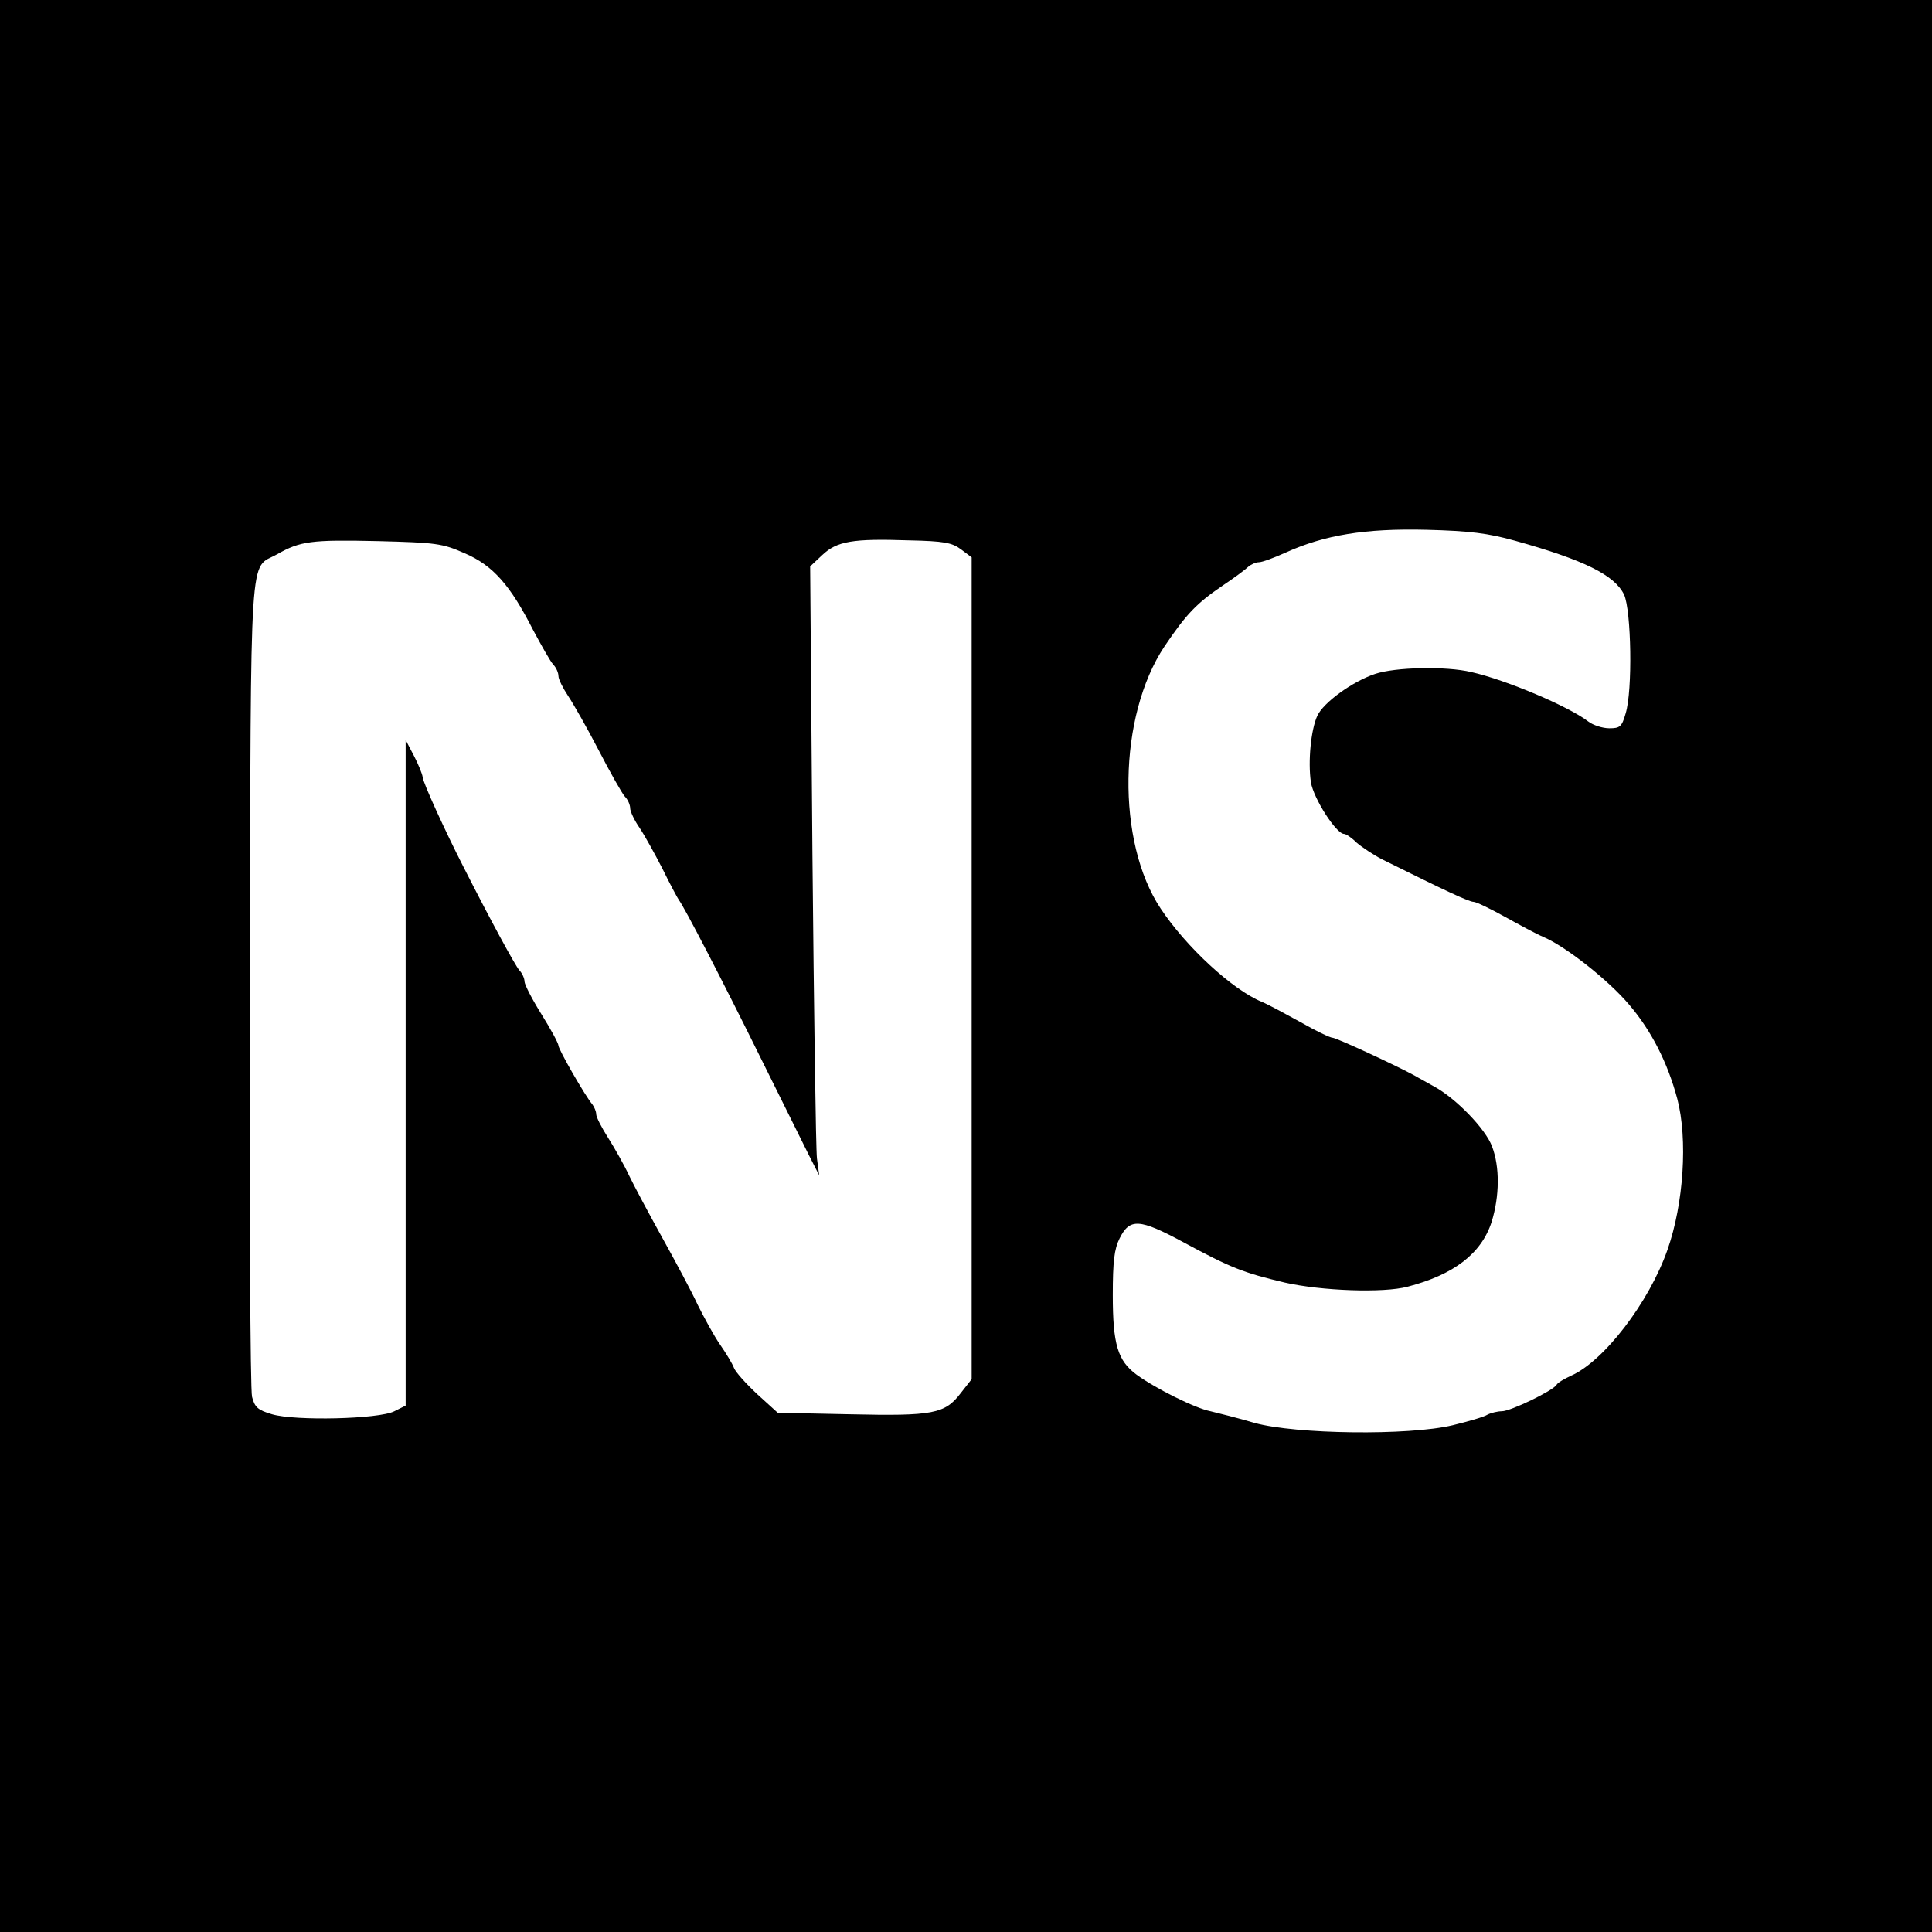
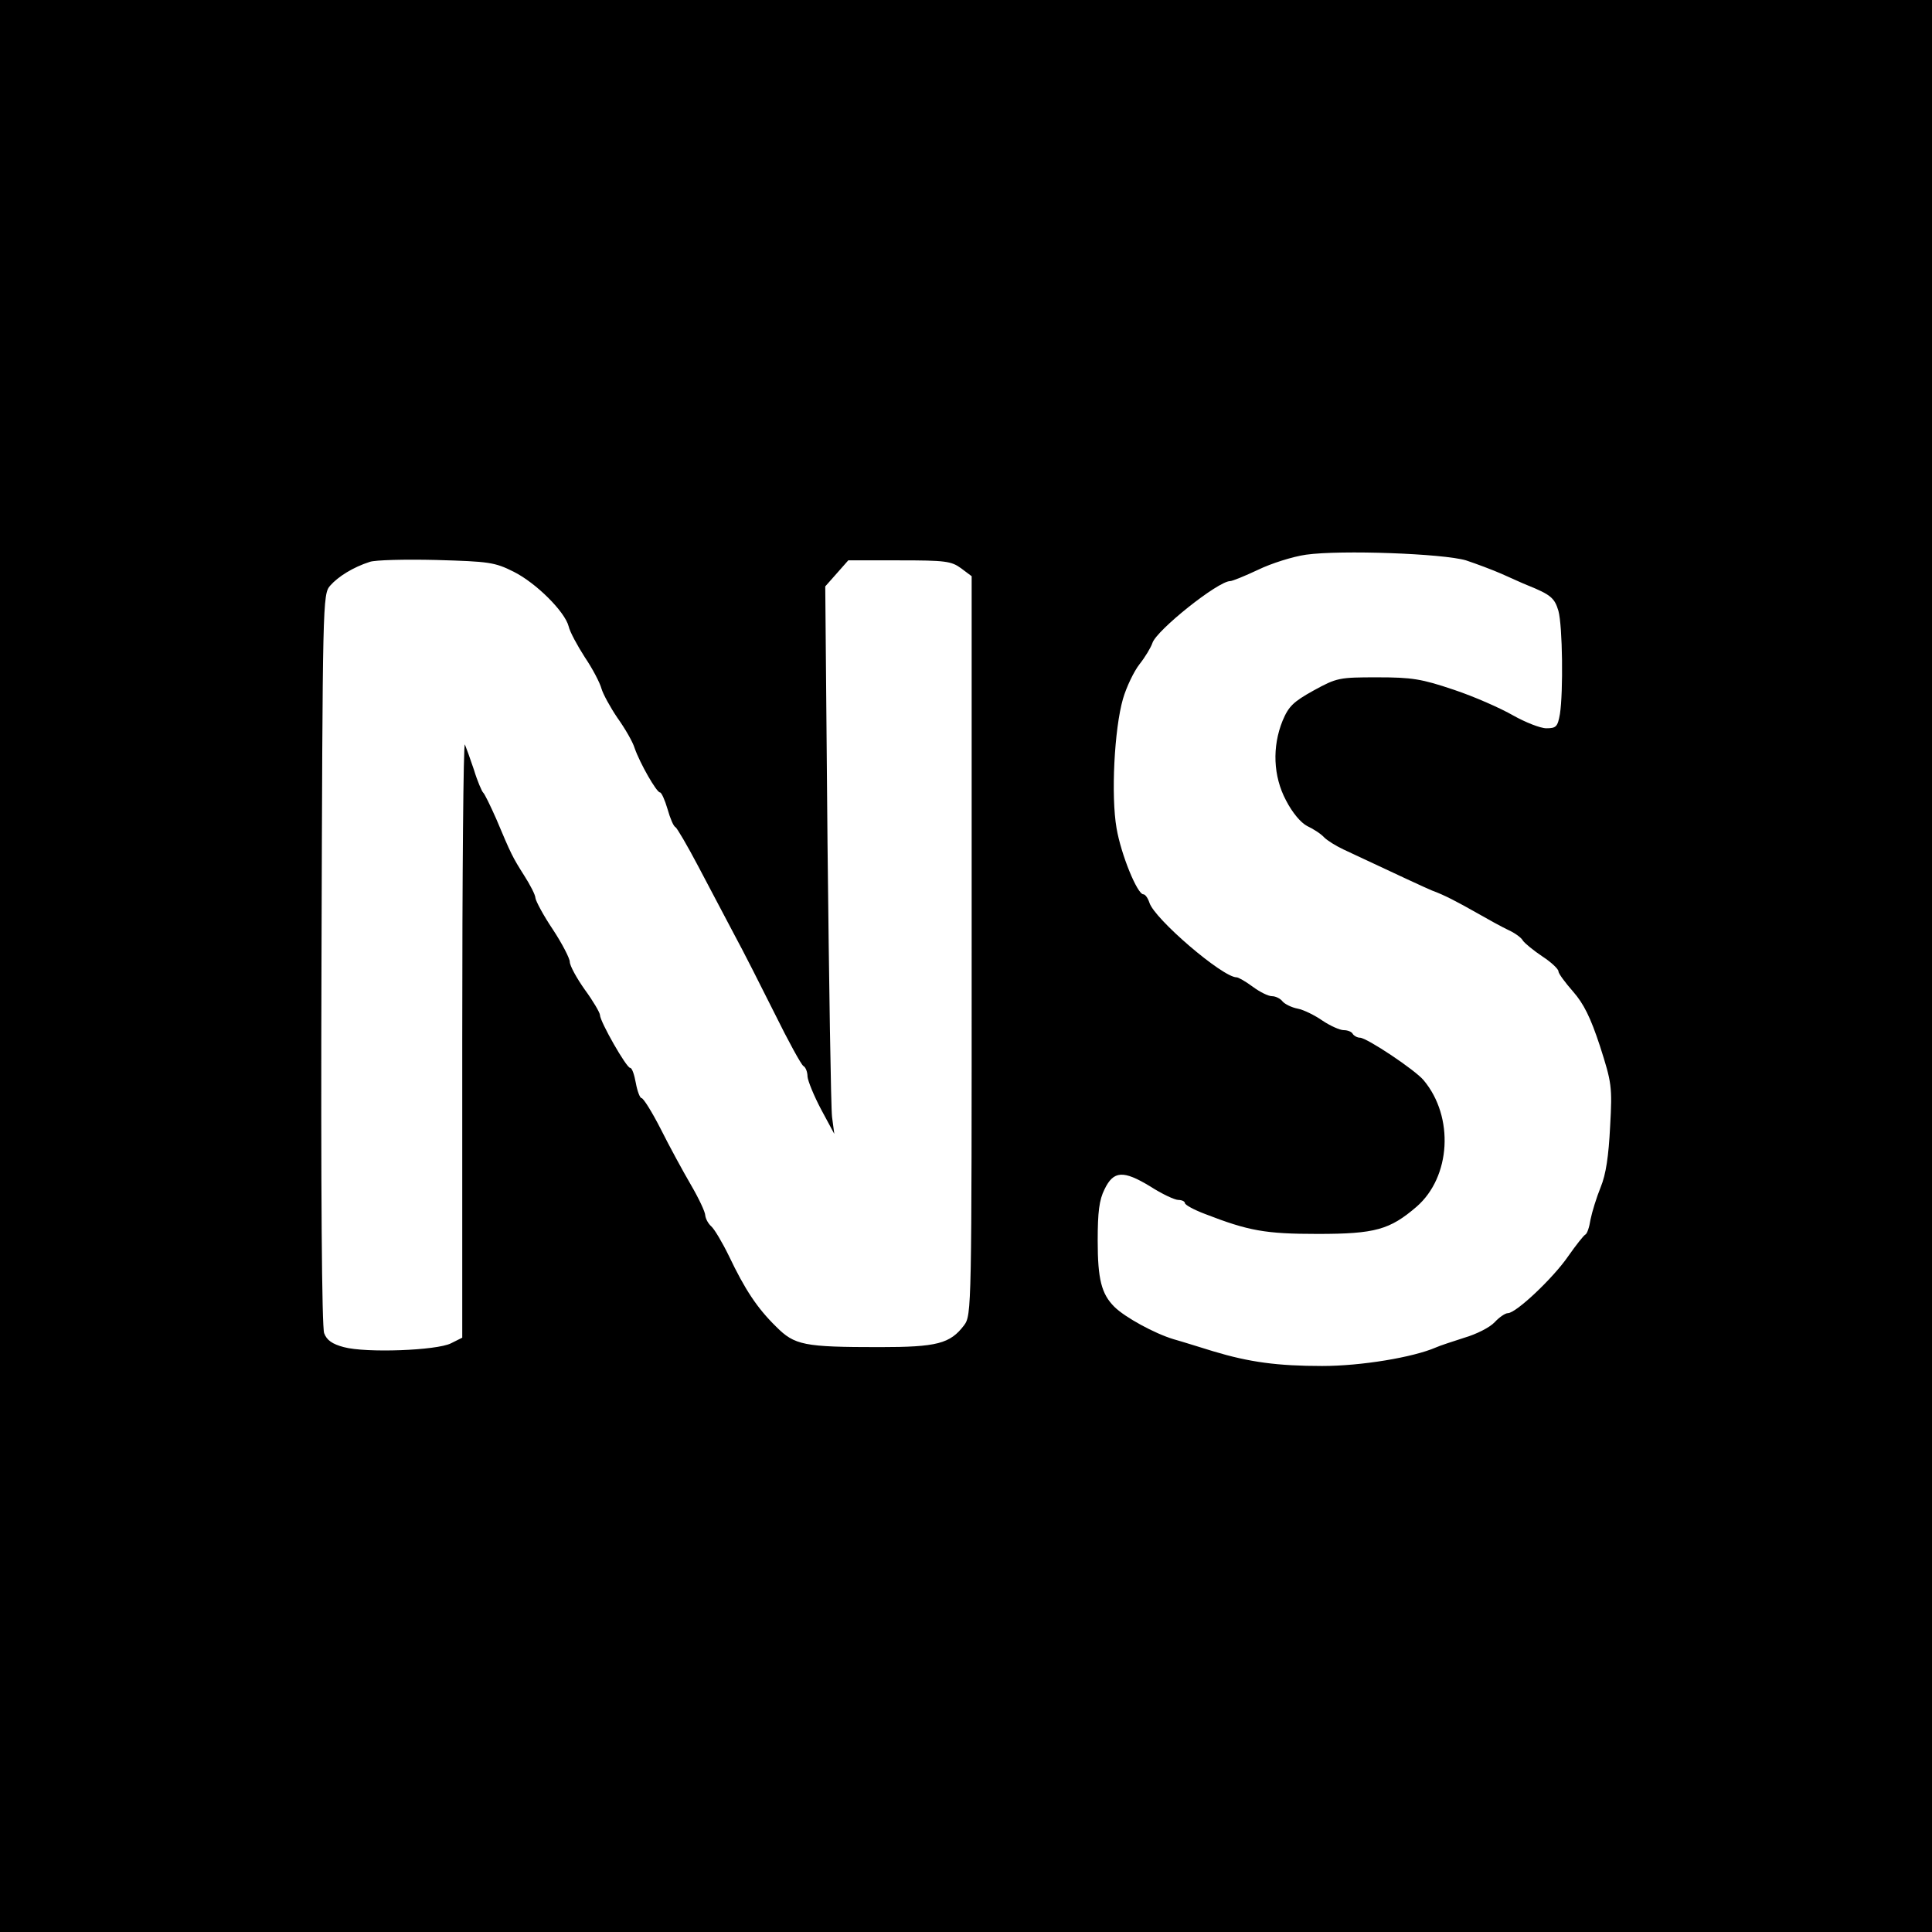
<svg xmlns="http://www.w3.org/2000/svg" version="1.0" width="512pt" height="512pt" viewBox="0 0 512 512" preserveAspectRatio="xMidYMid meet">
  <g transform="translate(0,512) scale(0.1,-0.1)" fill="#000000" stroke="none">
-     <path d="M0 2560 l0 -2560 2560 0 2560 0 0 2560 0 2560 -2560 0 -2560 0 0 -2560z m4015 1127 c183 -51 264 -91 289 -143 19 -42 23 -254 4 -315 -10 -35 -15 -39 -43 -39 -18 0 -43 8 -56 18 -52 40 -217 110 -310 131 -67 16 -202 13 -255 -5 -60 -20 -137 -76 -153 -111 -17 -37 -25 -121 -17 -176 7 -43 67 -137 88 -137 5 0 20 -10 33 -23 14 -12 44 -32 67 -44 169 -84 231 -113 243 -113 7 0 44 -18 82 -39 38 -21 84 -46 103 -54 59 -25 172 -114 227 -179 59 -69 102 -153 128 -250 28 -107 17 -278 -26 -400 -49 -140 -169 -296 -256 -334 -17 -8 -35 -18 -38 -24 -10 -16 -122 -70 -145 -70 -11 0 -28 -4 -38 -9 -9 -6 -51 -18 -92 -28 -117 -28 -416 -24 -525 6 -44 13 -96 26 -117 31 -41 8 -147 61 -196 97 -50 37 -63 80 -63 211 0 89 4 122 18 150 27 54 52 53 169 -10 126 -68 159 -81 269 -107 97 -22 261 -28 325 -11 123 32 196 88 223 172 21 68 22 145 1 200 -17 46 -95 127 -154 159 -19 11 -42 23 -50 28 -49 27 -209 101 -219 101 -6 0 -44 18 -84 41 -40 22 -86 47 -103 54 -78 32 -201 146 -268 247 -118 177 -113 510 10 695 58 86 85 114 154 161 30 20 61 43 68 50 7 6 20 12 28 12 9 0 41 12 72 26 102 46 209 64 372 60 116 -3 163 -9 235 -29z m-2784 -33 c75 -32 121 -84 182 -204 22 -41 45 -82 53 -91 8 -8 14 -22 14 -31 0 -8 12 -32 26 -53 14 -21 51 -86 81 -144 30 -58 61 -113 69 -122 8 -8 14 -22 14 -31 0 -8 11 -32 25 -52 14 -21 41 -70 61 -109 19 -39 39 -76 43 -82 13 -16 115 -212 220 -425 53 -107 109 -220 124 -250 l28 -55 -6 45 c-3 25 -8 388 -12 807 l-6 762 32 30 c39 37 81 44 229 39 94 -2 115 -6 139 -24 l28 -21 0 -1089 0 -1089 -29 -37 c-42 -55 -73 -61 -294 -56 l-191 4 -54 49 c-30 28 -58 59 -62 70 -4 11 -21 39 -37 62 -16 23 -42 71 -59 105 -16 35 -59 115 -94 178 -35 63 -75 138 -88 165 -13 28 -38 72 -55 99 -18 28 -32 56 -32 63 0 8 -5 19 -10 26 -19 22 -90 146 -90 156 0 6 -20 43 -45 83 -25 40 -45 79 -45 87 0 8 -6 22 -14 30 -11 13 -76 132 -149 276 -47 92 -107 223 -107 236 -1 8 -11 33 -23 56 l-22 42 0 -882 0 -882 -30 -15 c-41 -21 -263 -26 -324 -8 -38 11 -46 19 -53 46 -5 18 -7 513 -6 1100 3 1183 -2 1091 72 1133 62 35 90 39 267 35 155 -4 171 -6 230 -32z" />
+     <path d="M0 2560 l0 -2560 2560 0 2560 0 0 2560 0 2560 -2560 0 -2560 0 0 -2560z m3885 1075 c27 -9 70 -25 95 -36 25 -11 55 -25 68 -30 62 -25 72 -34 82 -68 11 -40 13 -215 4 -273 -6 -34 -10 -38 -36 -38 -16 0 -56 16 -88 34 -33 19 -103 50 -157 68 -86 29 -111 33 -203 33 -101 0 -107 -1 -169 -35 -54 -30 -66 -42 -82 -80 -28 -69 -25 -147 9 -211 17 -33 39 -59 56 -68 15 -7 36 -20 45 -30 9 -9 32 -23 51 -32 147 -69 218 -102 235 -109 33 -12 67 -30 120 -60 28 -16 64 -36 81 -44 18 -8 36 -21 40 -29 5 -7 28 -26 52 -42 23 -15 42 -33 42 -39 0 -6 18 -30 39 -54 28 -32 46 -68 71 -144 31 -97 33 -107 27 -213 -4 -79 -11 -127 -25 -161 -11 -27 -23 -66 -27 -86 -3 -20 -9 -38 -14 -40 -4 -2 -24 -27 -45 -57 -39 -57 -138 -151 -160 -151 -7 0 -23 -11 -35 -24 -13 -14 -49 -32 -80 -41 -31 -10 -65 -21 -76 -26 -60 -26 -197 -49 -301 -49 -118 0 -193 10 -289 39 -33 10 -80 25 -105 32 -50 15 -129 58 -157 86 -34 34 -44 73 -44 175 0 76 4 108 18 136 24 50 50 51 121 8 31 -20 65 -36 75 -36 9 0 17 -4 17 -8 0 -5 24 -18 53 -29 116 -45 160 -53 299 -53 152 0 191 11 262 72 91 79 100 238 19 335 -22 27 -151 113 -169 113 -7 0 -16 5 -19 10 -3 6 -14 10 -24 10 -10 0 -35 11 -56 25 -20 14 -50 29 -66 32 -16 3 -34 12 -40 19 -6 8 -19 14 -28 14 -10 0 -32 11 -51 25 -19 14 -38 25 -43 25 -37 0 -218 155 -231 198 -4 12 -11 22 -16 22 -16 0 -59 105 -71 175 -15 86 -6 263 17 343 9 31 29 73 44 92 15 19 30 44 34 56 11 34 174 164 206 164 6 0 40 14 74 30 35 17 92 35 127 40 93 13 363 3 424 -15z m-2524 -30 c60 -30 136 -106 146 -145 3 -14 23 -51 43 -82 21 -31 40 -68 44 -83 4 -14 23 -49 42 -77 20 -28 41 -64 46 -81 14 -40 58 -117 67 -117 4 0 13 -20 20 -44 7 -25 16 -46 21 -48 4 -2 31 -48 60 -103 29 -55 72 -136 95 -180 24 -44 72 -139 108 -211 36 -73 70 -135 76 -139 6 -3 11 -16 11 -28 1 -12 17 -51 36 -87 l35 -65 -6 45 c-3 25 -8 351 -12 726 l-6 680 31 35 30 34 135 0 c122 0 138 -2 164 -21 l28 -21 0 -979 c0 -963 0 -979 -20 -1006 -37 -49 -72 -58 -224 -58 -201 0 -225 5 -274 54 -51 50 -83 99 -125 187 -18 37 -39 72 -47 79 -8 7 -15 20 -16 29 0 9 -17 45 -38 81 -21 36 -57 102 -80 148 -23 45 -46 82 -51 82 -4 0 -11 18 -15 40 -4 22 -10 40 -15 40 -10 0 -80 123 -80 140 0 6 -18 37 -40 67 -22 31 -40 64 -40 74 0 9 -20 48 -45 86 -25 37 -45 75 -46 83 0 8 -14 35 -30 60 -31 49 -34 55 -74 150 -16 36 -31 67 -35 70 -3 3 -15 30 -24 60 -10 30 -21 60 -24 67 -4 6 -7 -345 -7 -780 l0 -792 -30 -15 c-38 -19 -225 -26 -284 -10 -30 8 -45 18 -52 37 -6 17 -9 370 -7 992 3 949 3 966 23 989 21 24 61 49 105 63 14 5 93 7 176 5 140 -4 155 -6 205 -31z" />
  </g>
</svg>
